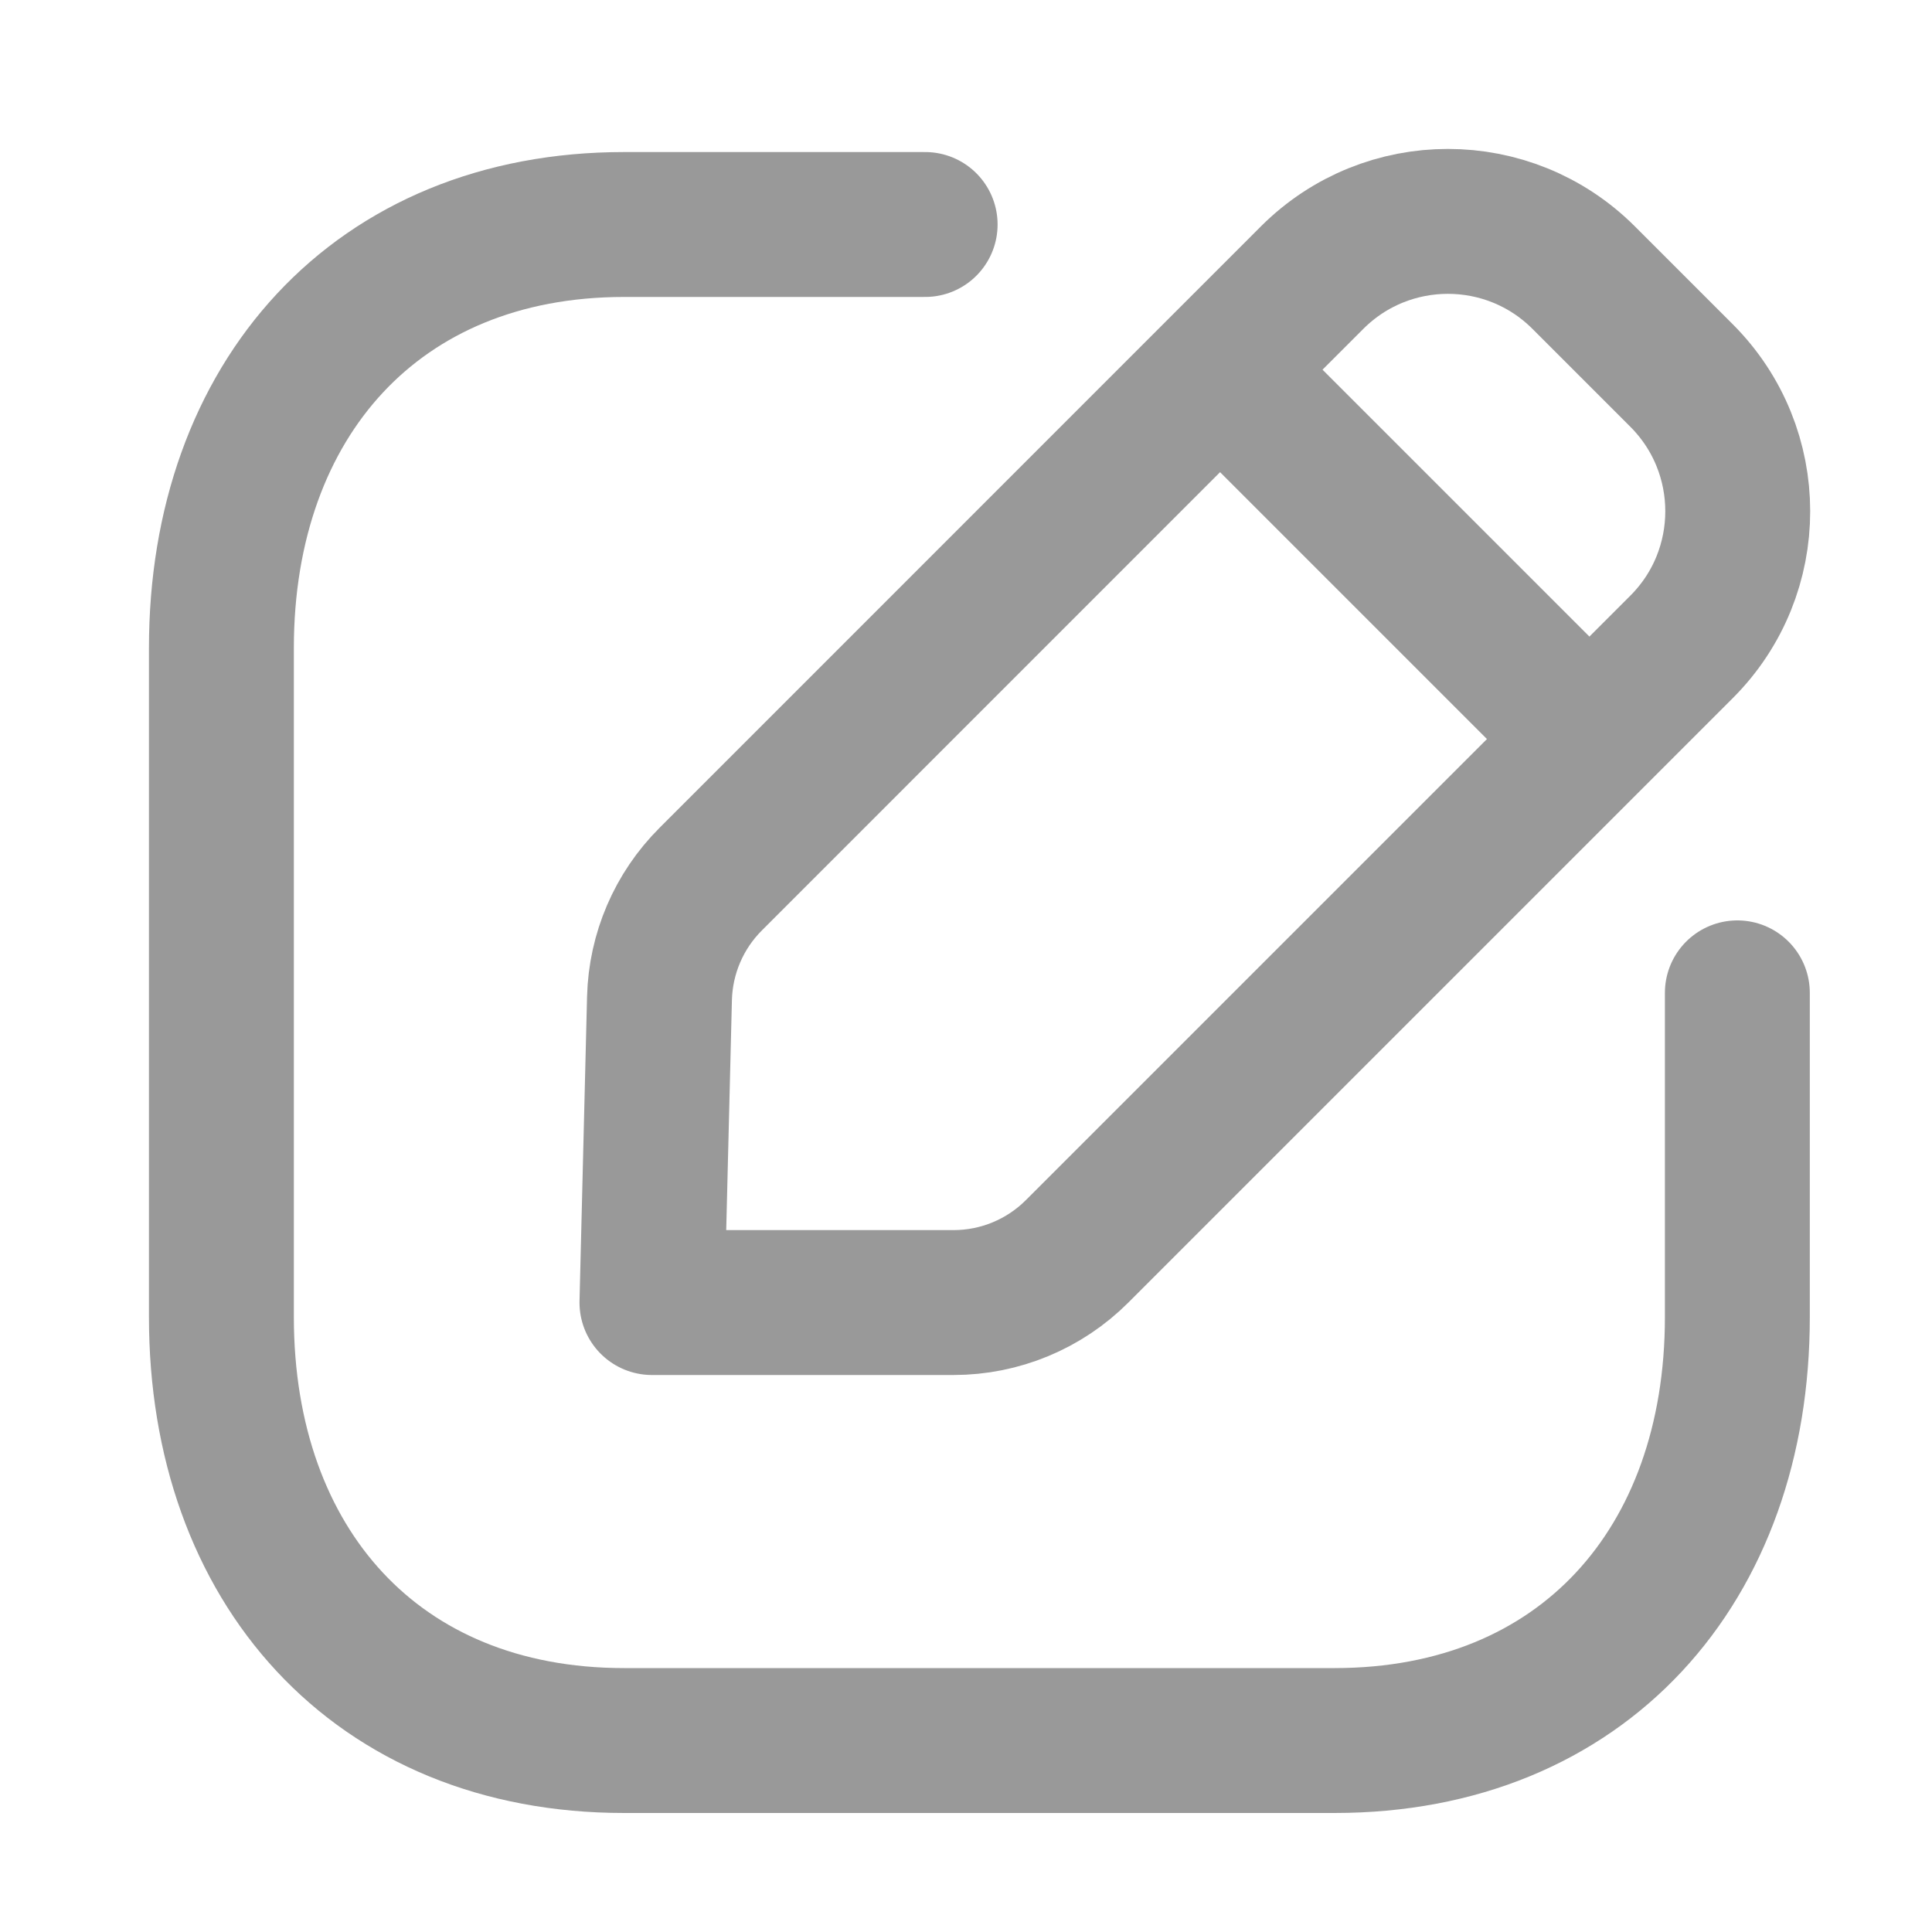
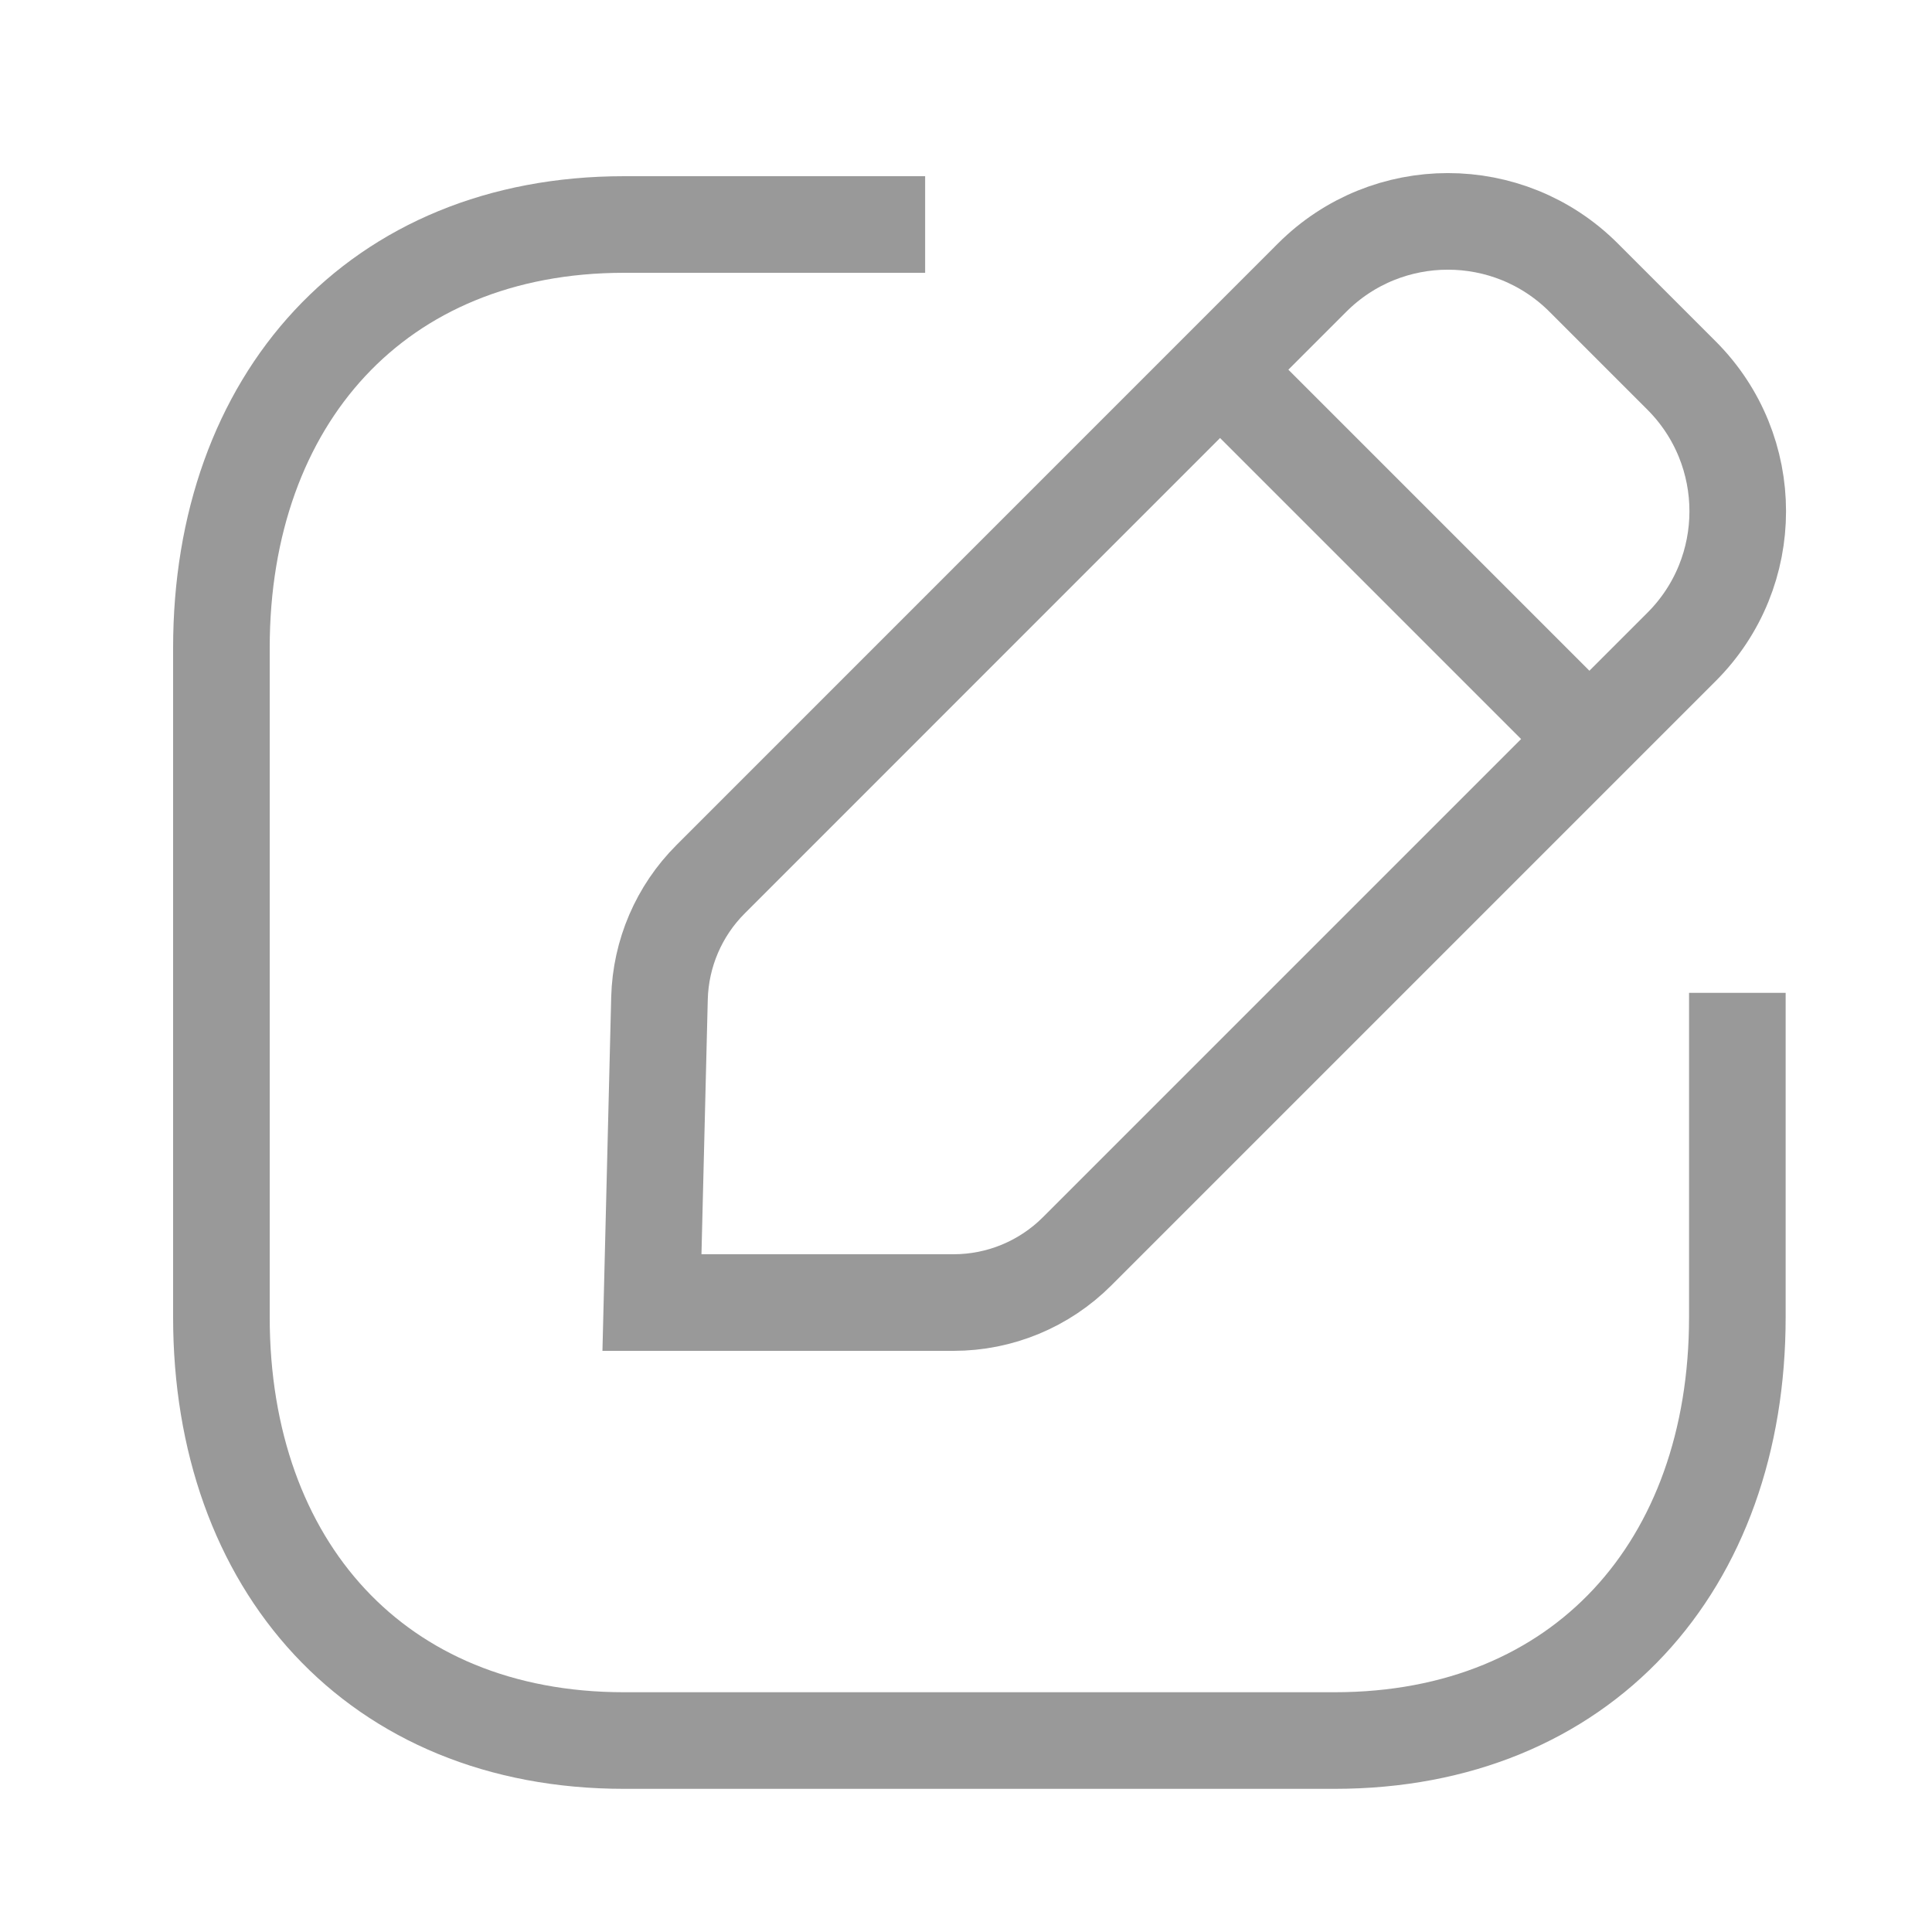
<svg xmlns="http://www.w3.org/2000/svg" width="20" height="20" viewBox="0 0 20 20" fill="none">
  <g id="Iconly/Light/Edit Square">
    <g id="Edit Square">
-       <path id="Stroke 1" d="M9.577 2.324H6.461C3.899 2.324 2.292 4.138 2.292 6.707V13.635C2.292 16.203 3.891 18.018 6.461 18.018H13.815C16.385 18.018 17.985 16.203 17.985 13.635V10.278" stroke="#999999" stroke-width="1.5" stroke-linecap="round" stroke-linejoin="round" />
-       <path id="Stroke 3" fill-rule="evenodd" clip-rule="evenodd" d="M7.357 9.101L13.584 2.873C14.36 2.098 15.617 2.098 16.393 2.873L17.407 3.887C18.183 4.663 18.183 5.922 17.407 6.697L11.15 12.954C10.811 13.293 10.351 13.484 9.871 13.484H6.749L6.827 10.334C6.839 9.871 7.028 9.429 7.357 9.101Z" stroke="#999999" stroke-width="1.5" stroke-linecap="round" stroke-linejoin="round" />
-       <path id="Stroke 5" d="M12.638 3.835L16.443 7.64" stroke="#999999" stroke-width="1.5" stroke-linecap="round" stroke-linejoin="round" />
+       <path id="Stroke 1" d="M9.577 2.324H6.461C3.899 2.324 2.292 4.138 2.292 6.707V13.635C2.292 16.203 3.891 18.018 6.461 18.018H13.815C16.385 18.018 17.985 16.203 17.985 13.635V10.278" stroke="#999999" strokeWidth="1.5" strokeLinecap="round" strokeLinejoin="round" />
+       <path id="Stroke 3" fillRule="evenodd" clipRule="evenodd" d="M7.357 9.101L13.584 2.873C14.36 2.098 15.617 2.098 16.393 2.873L17.407 3.887C18.183 4.663 18.183 5.922 17.407 6.697L11.15 12.954C10.811 13.293 10.351 13.484 9.871 13.484H6.749L6.827 10.334C6.839 9.871 7.028 9.429 7.357 9.101Z" stroke="#999999" strokeWidth="1.5" strokeLinecap="round" strokeLinejoin="round" />
+       <path id="Stroke 5" d="M12.638 3.835L16.443 7.64" stroke="#999999" strokeWidth="1.5" strokeLinecap="round" strokeLinejoin="round" />
    </g>
  </g>
</svg>
